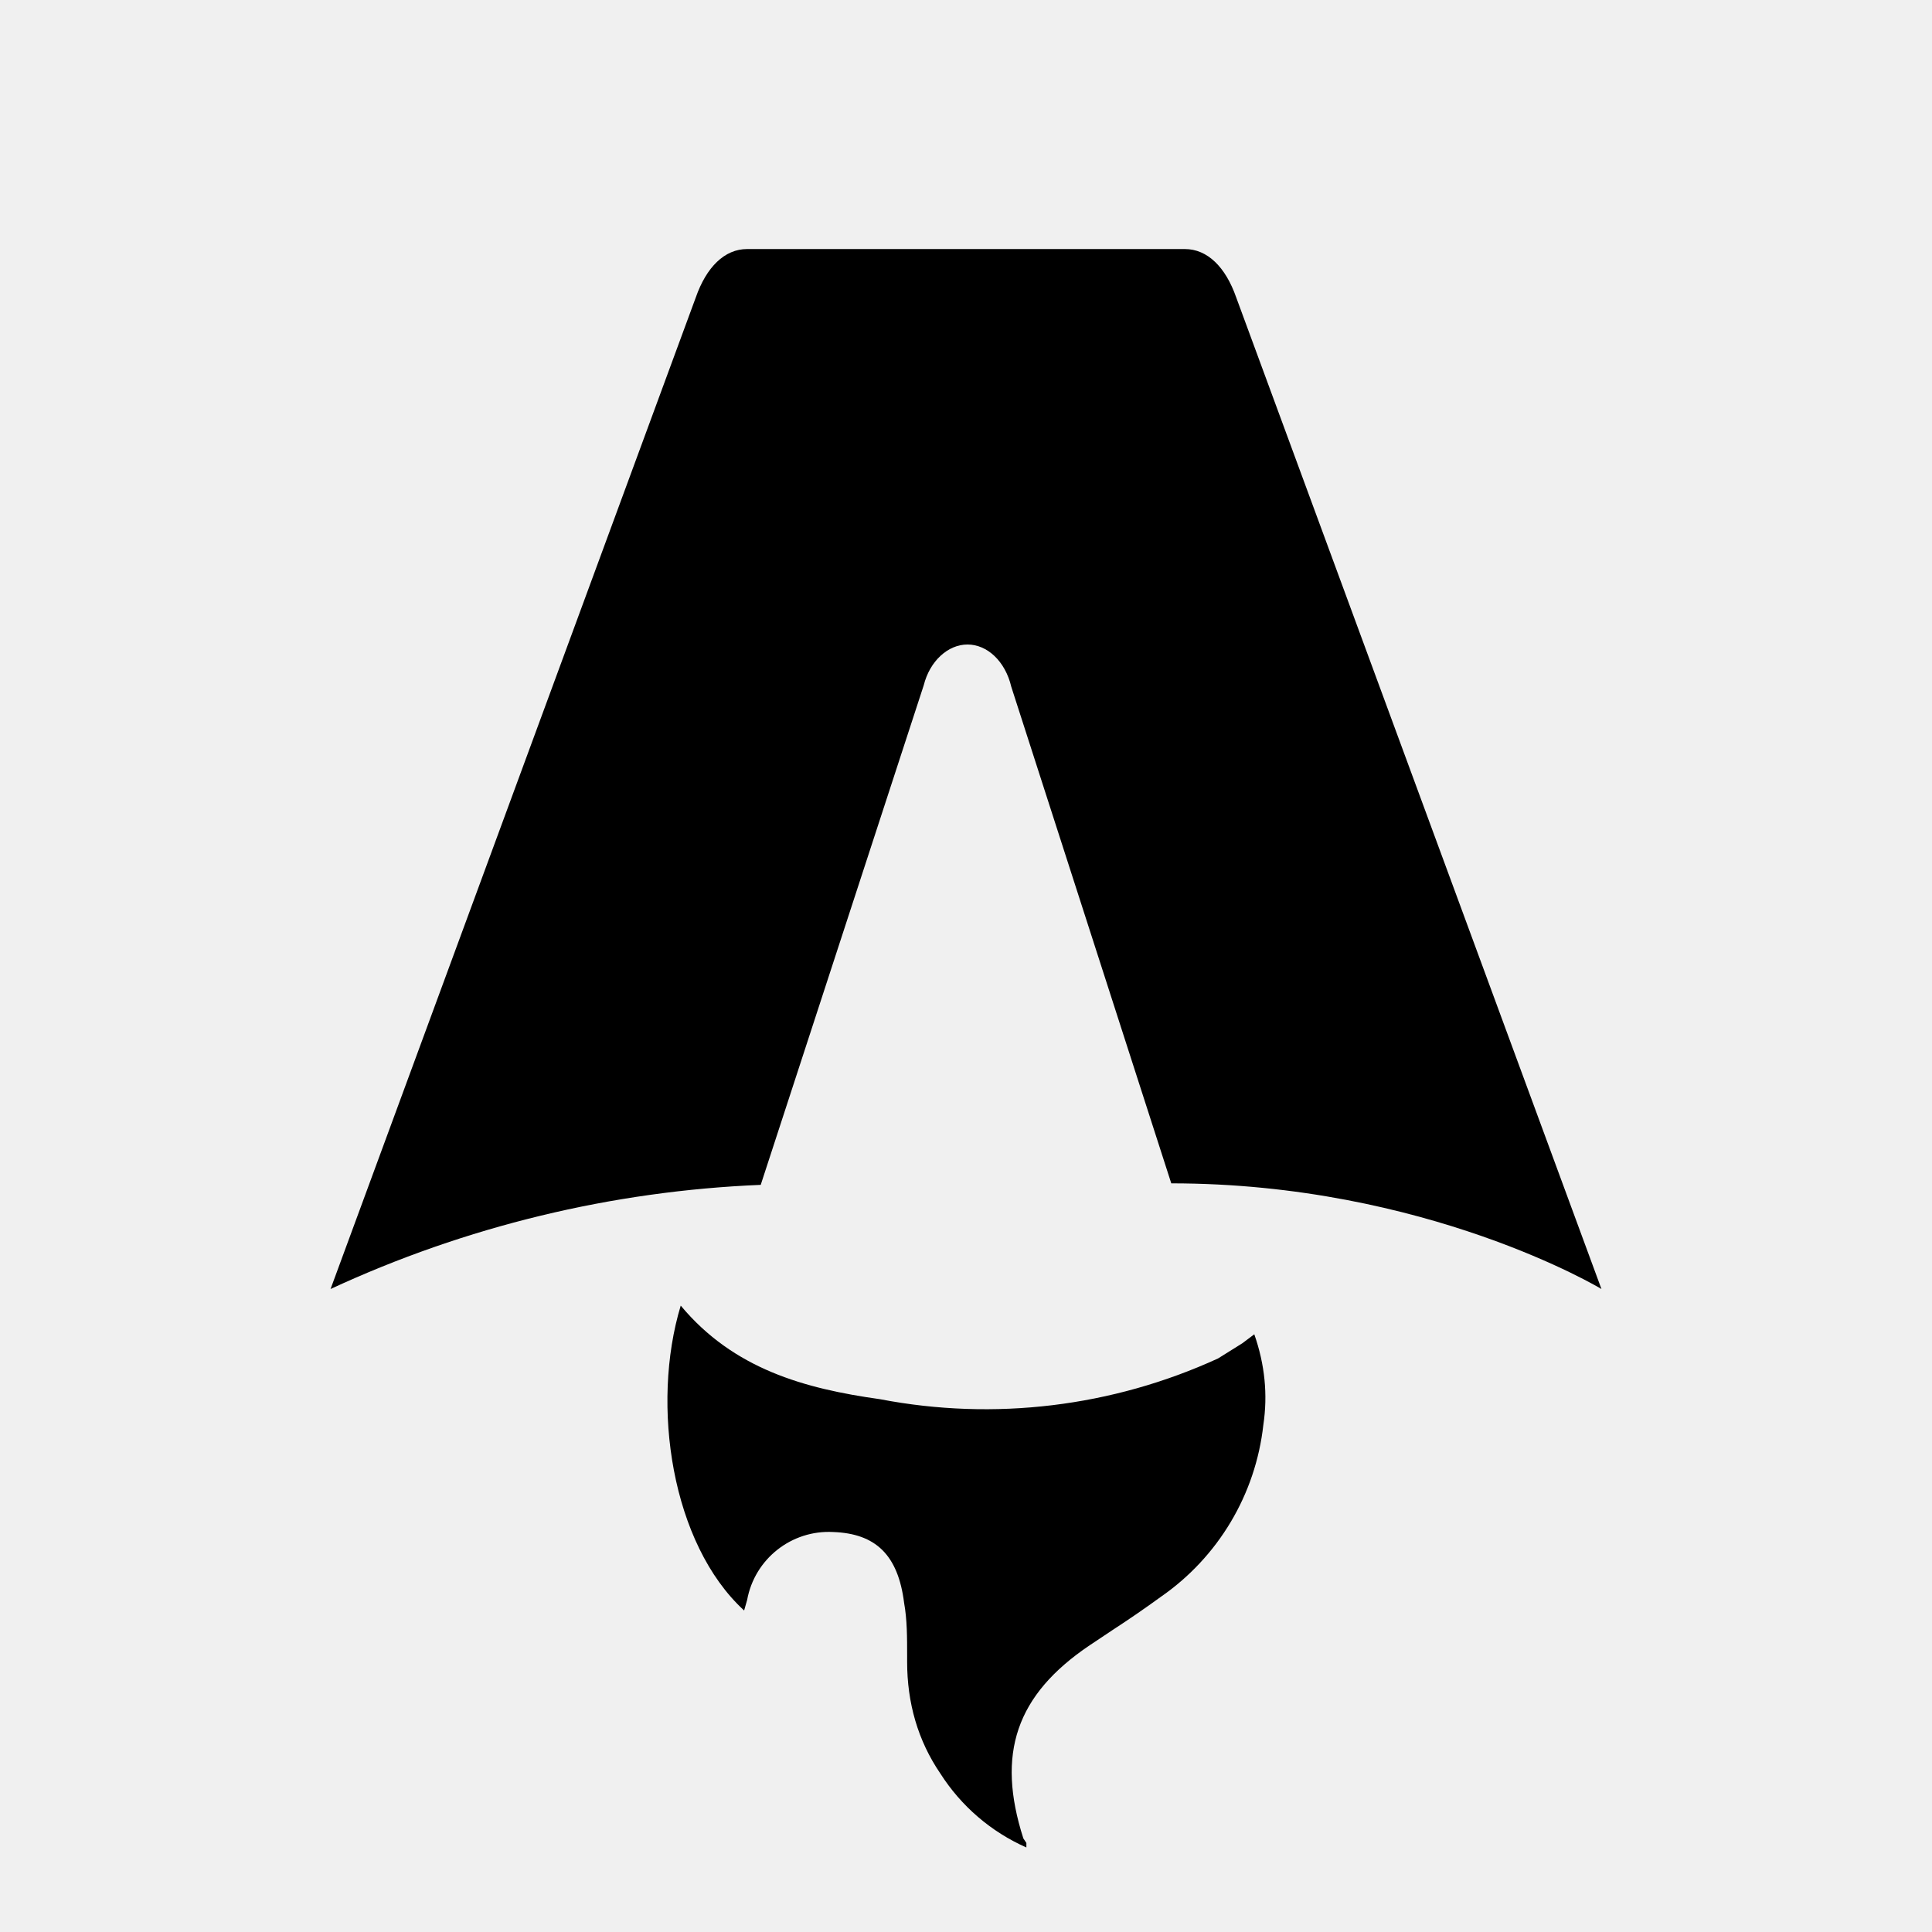
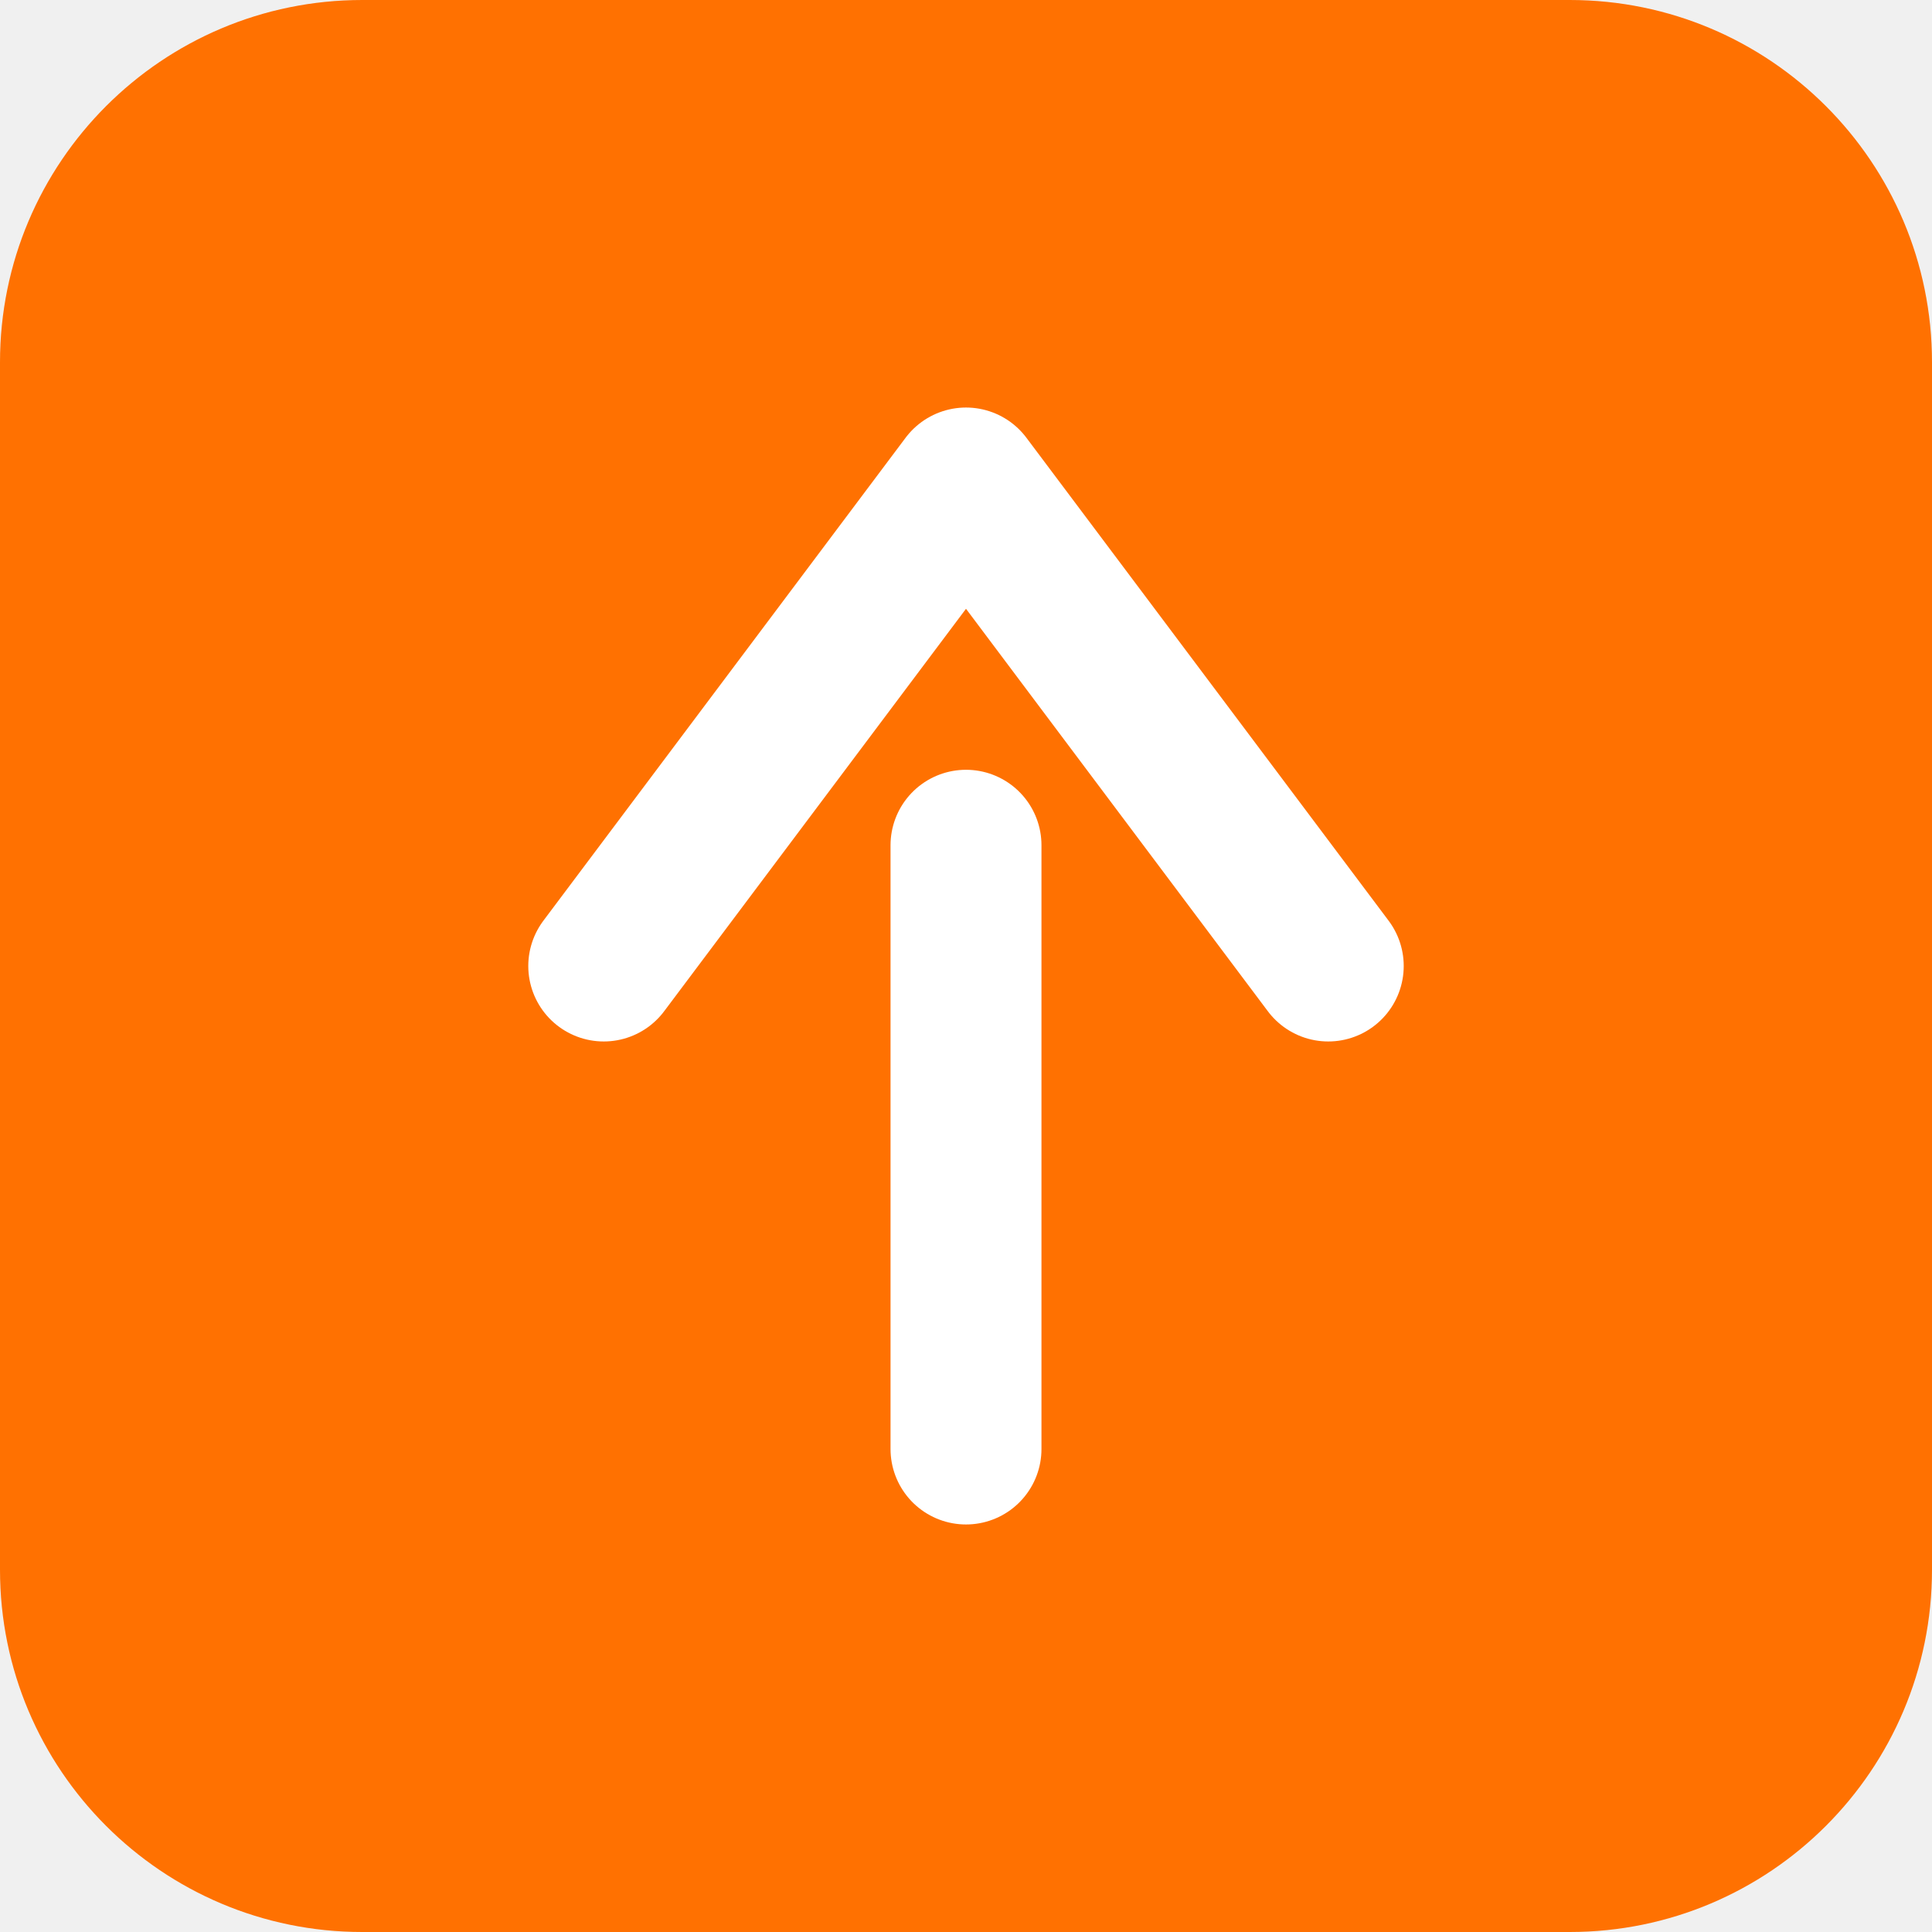
- <svg xmlns="http://www.w3.org/2000/svg" fill="none" viewBox="0 0 128 128">
-   <path d="M50.4 78.5a75.1 75.1 0 0 0-28.5 6.9l24.2-65.7c.7-2 1.9-3.2 3.4-3.2h29c1.5 0 2.7 1.2 3.4 3.2l24.2 65.7s-11.6-7-28.5-7L67 45.5c-.4-1.7-1.6-2.8-2.9-2.8-1.3 0-2.5 1.1-2.9 2.7L50.4 78.5Zm-1.1 28.2Zm-4.2-20.2c-2 6.6-.6 15.8 4.2 20.2a17.5 17.5 0 0 1 .2-.7 5.5 5.5 0 0 1 5.7-4.5c2.8.1 4.3 1.5 4.7 4.7.2 1.1.2 2.3.2 3.5v.4c0 2.7.7 5.2 2.2 7.4a13 13 0 0 0 5.7 4.9v-.3l-.2-.3c-1.8-5.6-.5-9.5 4.4-12.8l1.5-1a73 73 0 0 0 3.2-2.2 16 16 0 0 0 6.8-11.4c.3-2 .1-4-.6-6l-.8.6-1.6 1a37 37 0 0 1-22.4 2.7c-5-.7-9.7-2-13.2-6.2Z" />
-   <style>
-         path { fill: #000; }
-         @media (prefers-color-scheme: dark) {
-             path { fill: #FFF; }
-         }
-     </style>
+ <svg xmlns="http://www.w3.org/2000/svg" width="32" height="32" viewBox="0 0 32 32">
+   <rect width="32" height="32" rx="6" fill="#FF7101" />
+   <path d="M10 16L16 8L22 16" stroke="white" stroke-width="2.5" stroke-linecap="round" stroke-linejoin="round" fill="none" />
+   <path d="M16 14V24" stroke="white" stroke-width="2.5" stroke-linecap="round" />
</svg>
